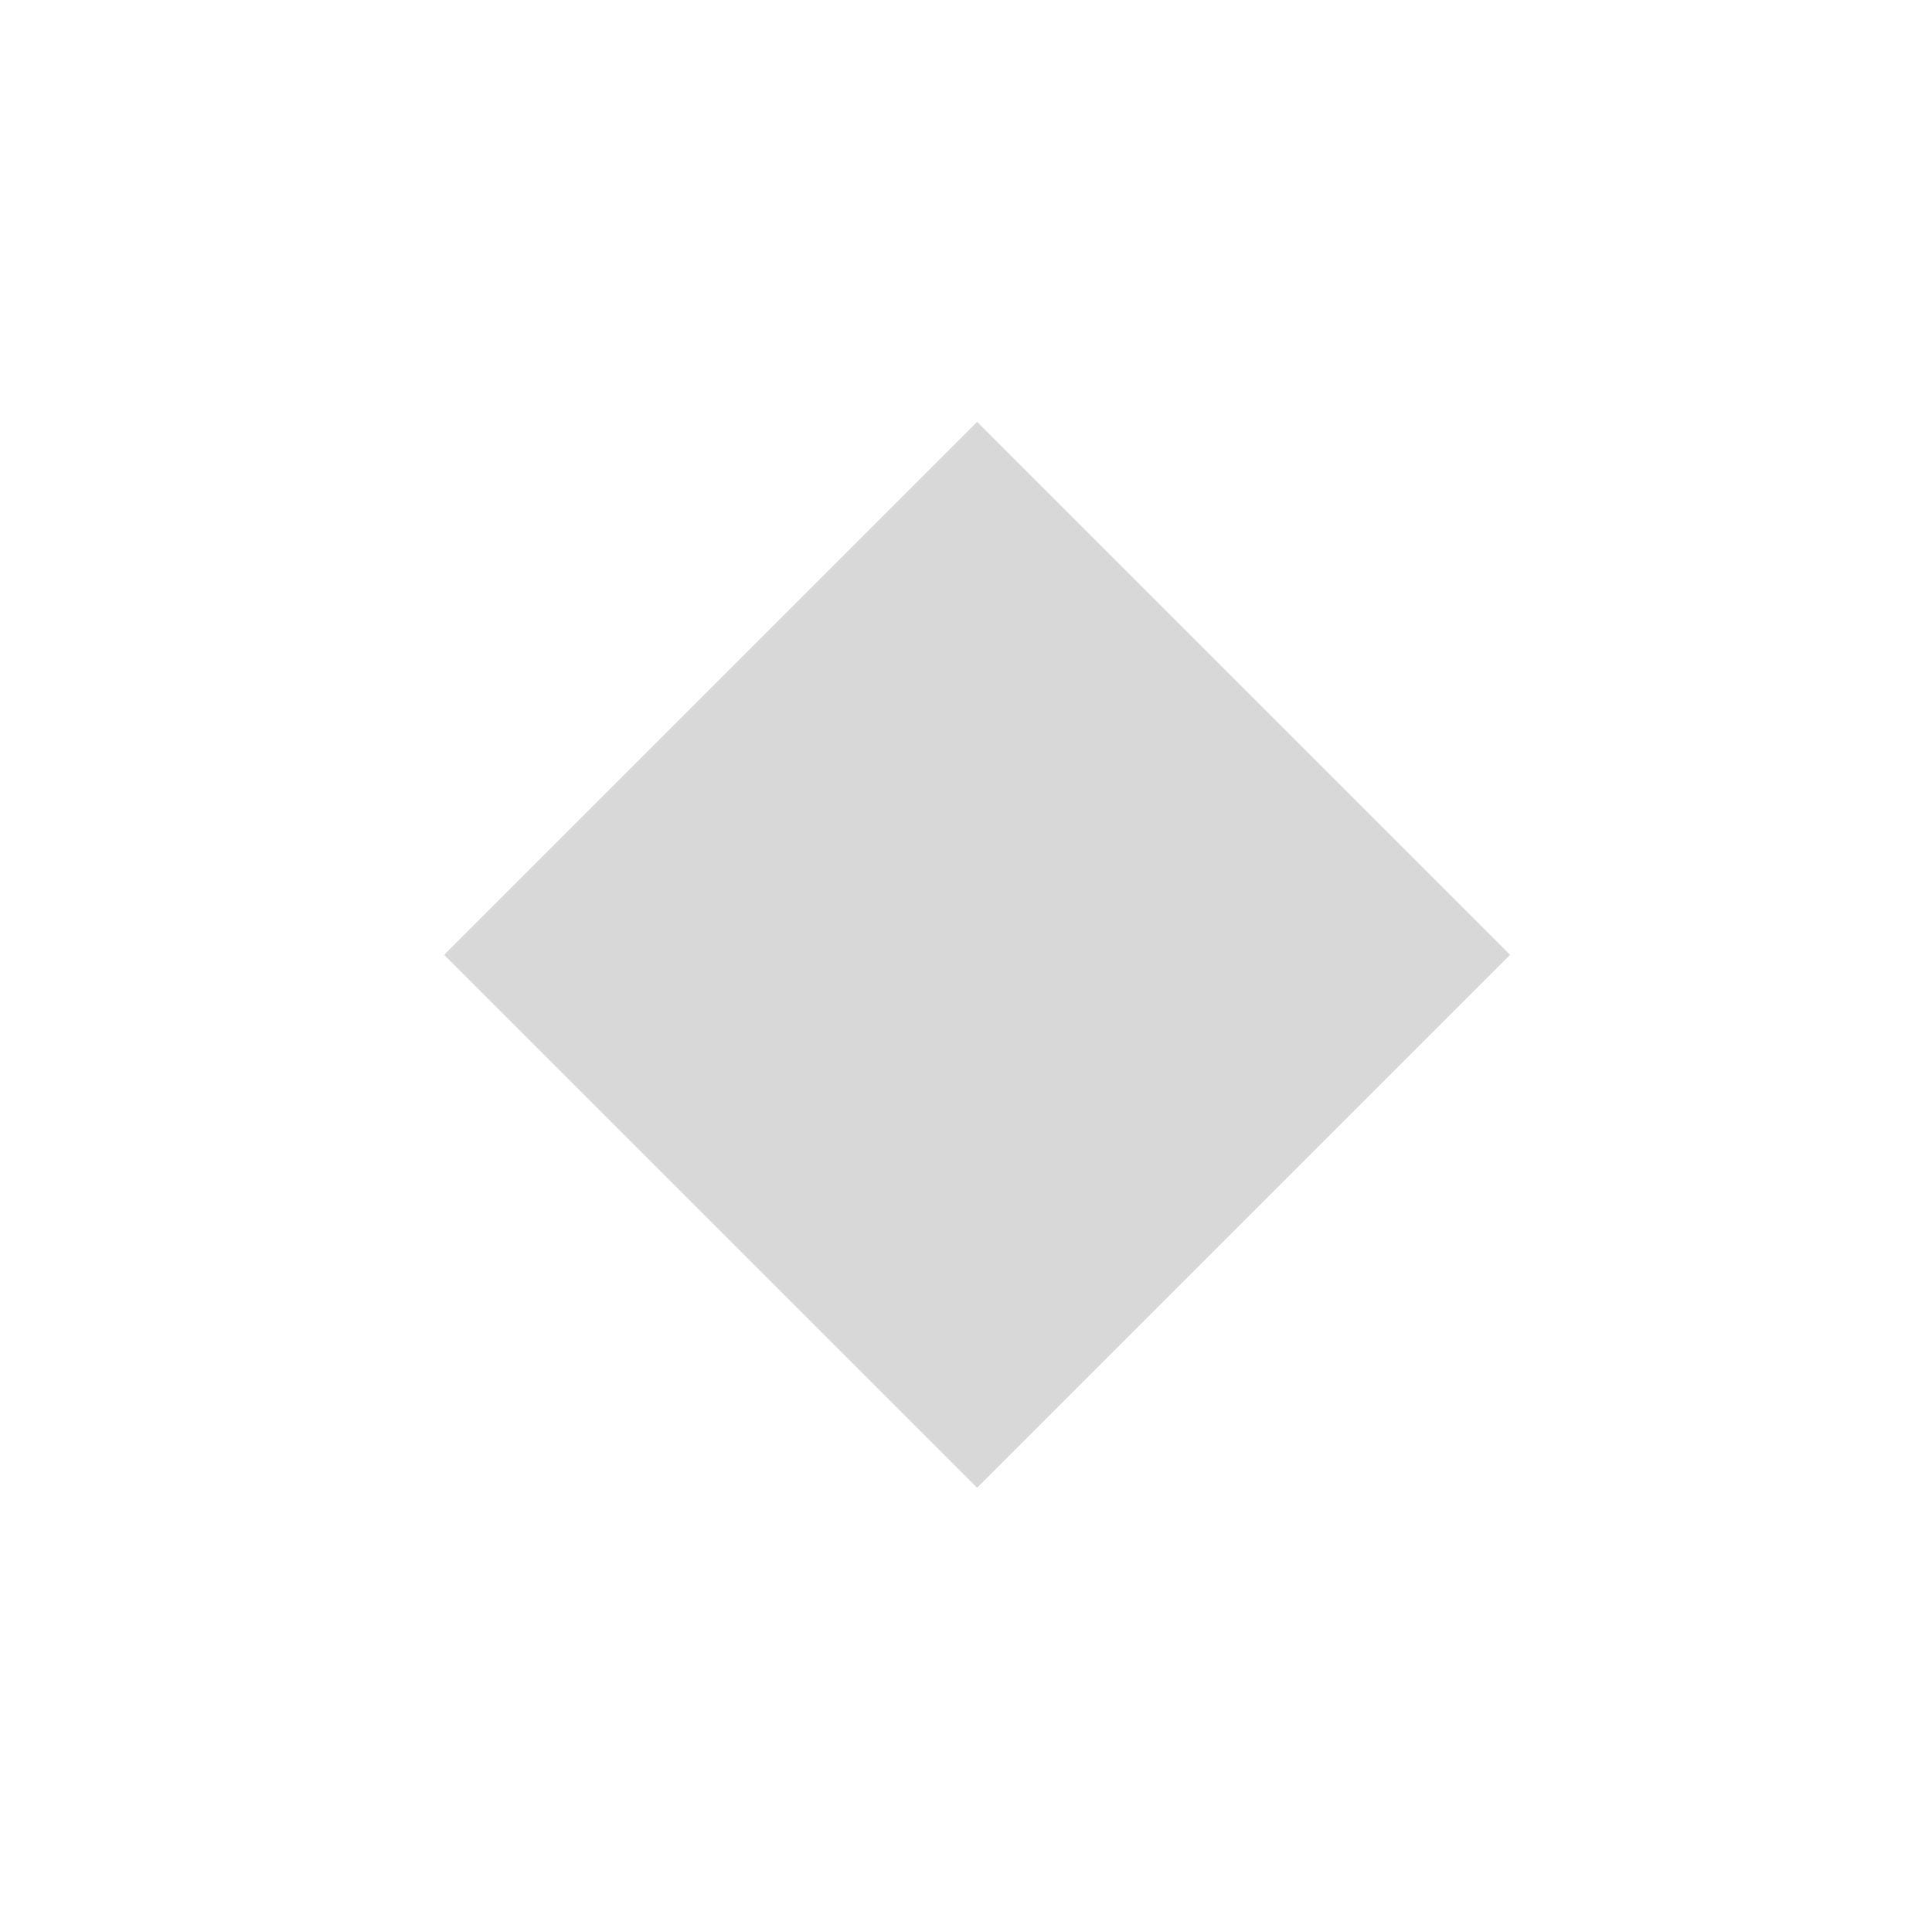
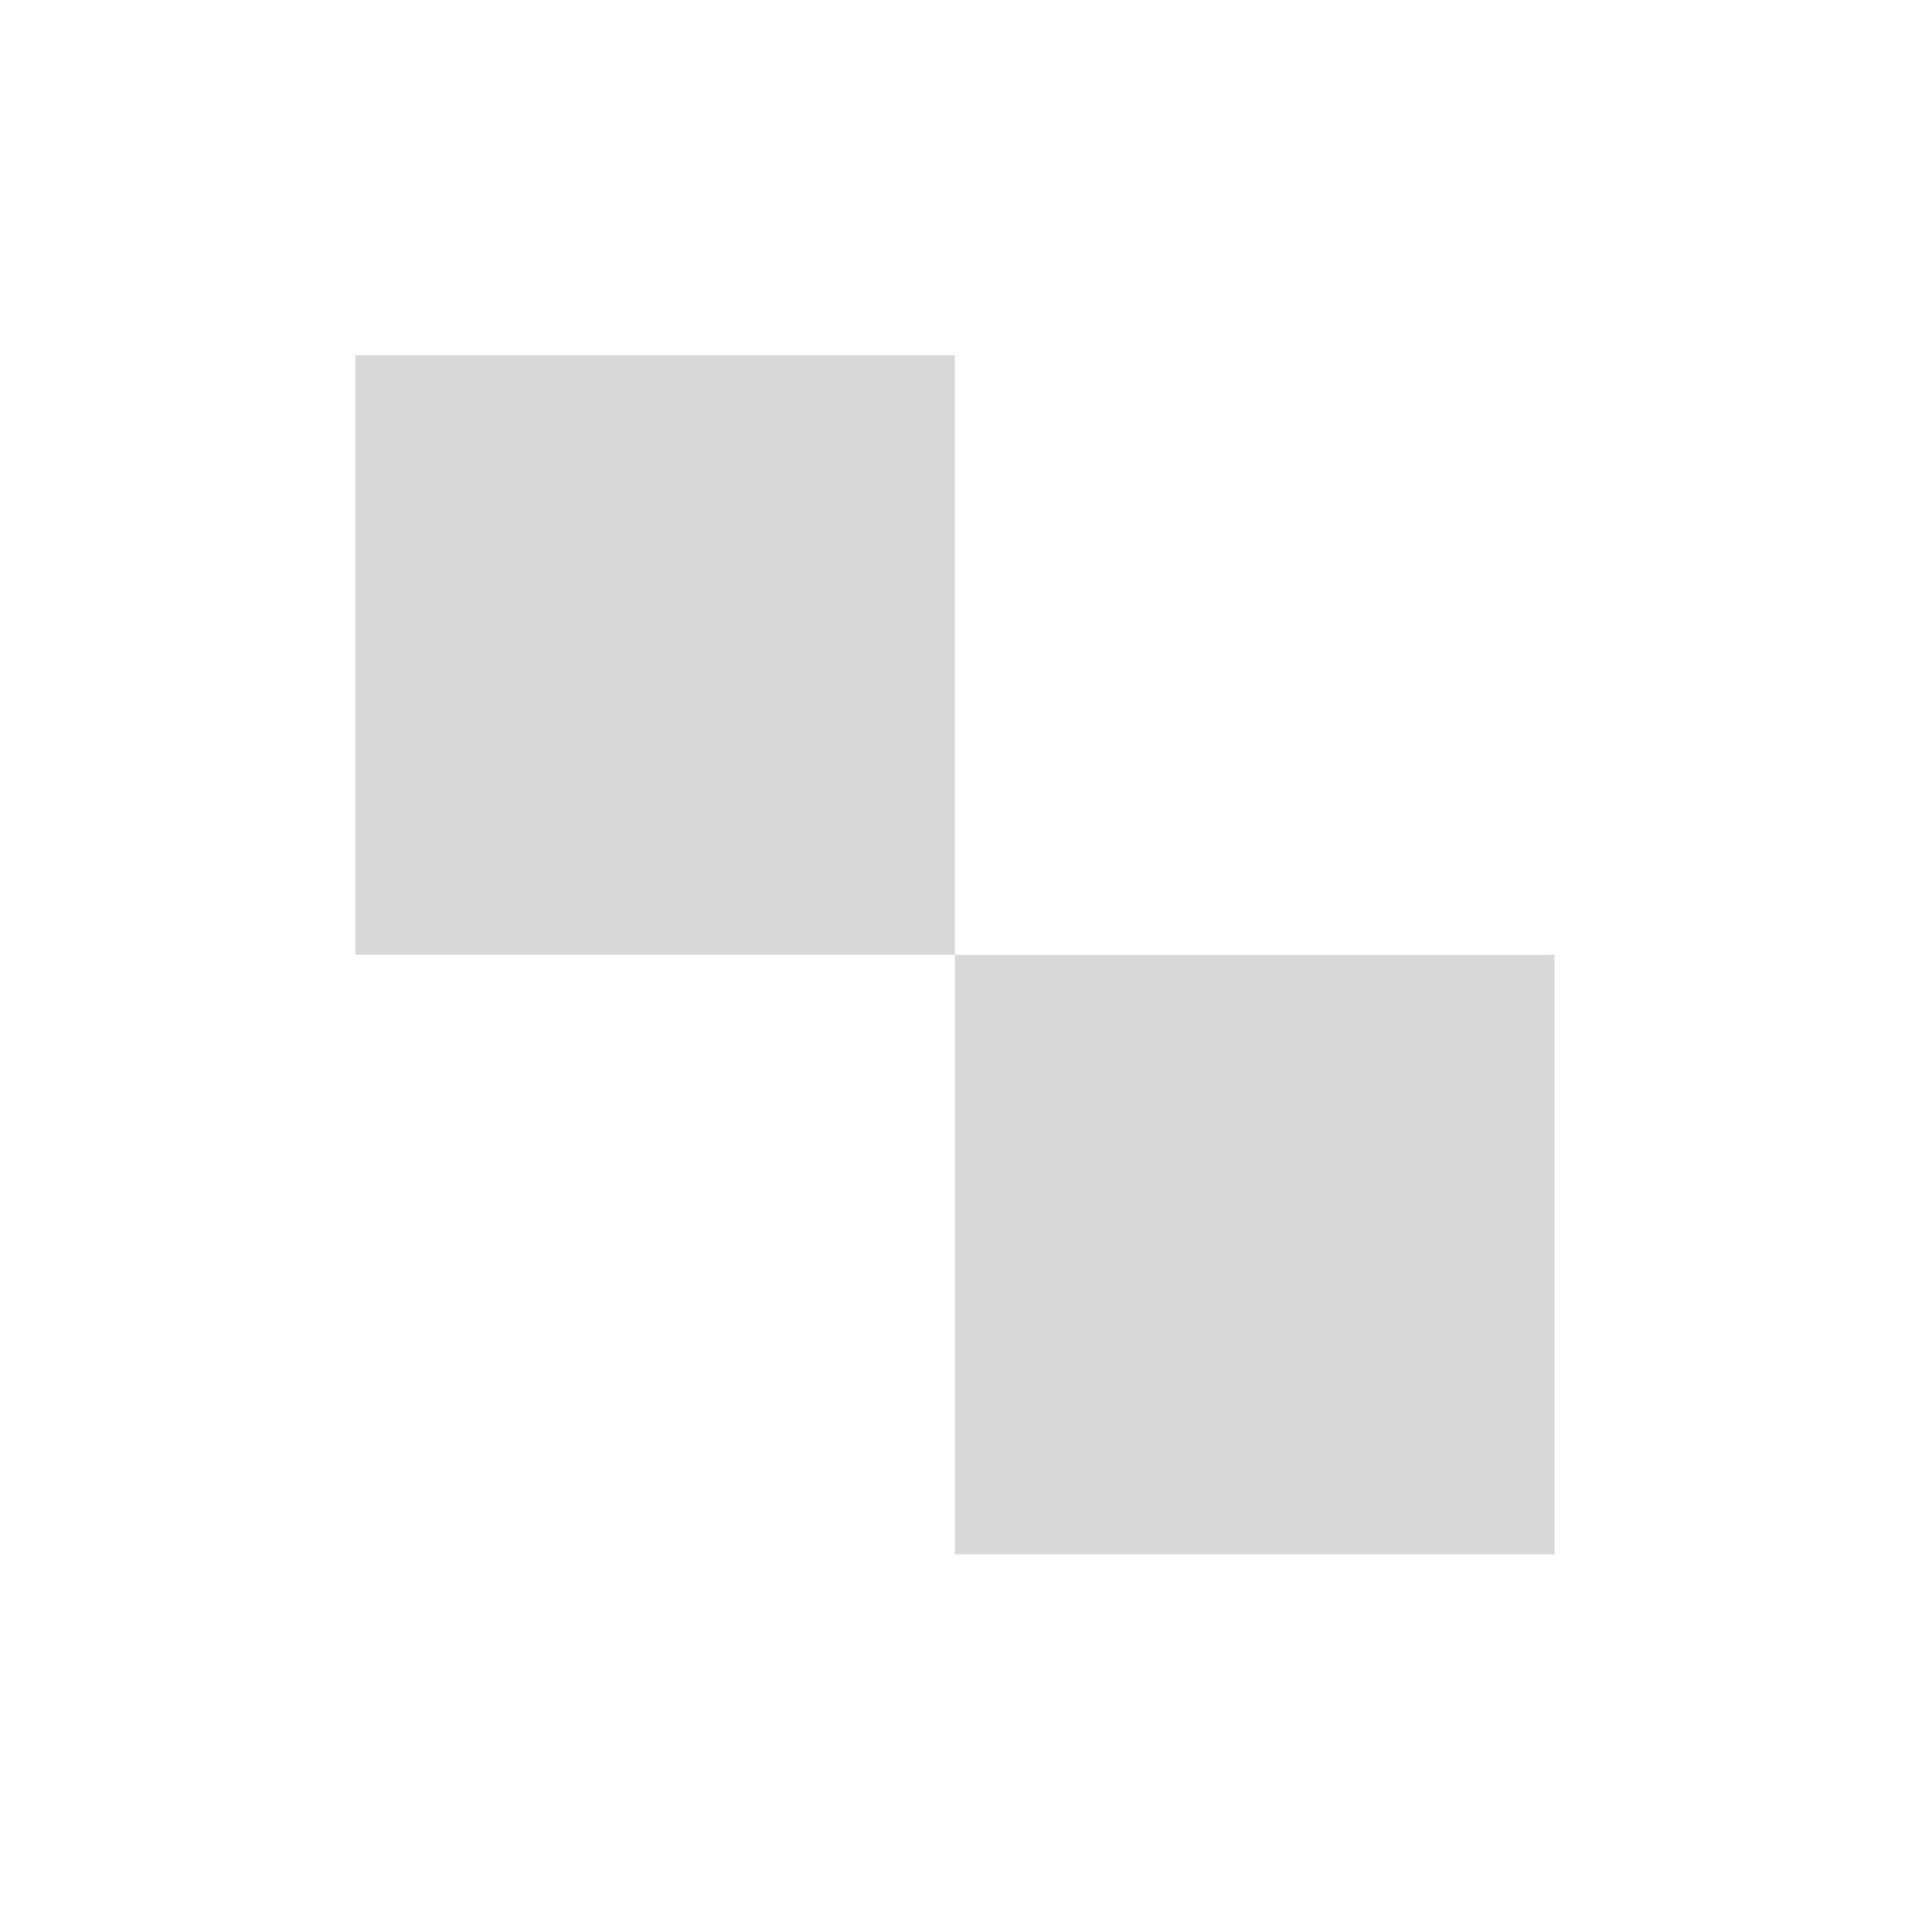
<svg xmlns="http://www.w3.org/2000/svg" width="174px" height="173px" viewBox="0 0 174 173" version="1.1">
  <g id="Podcast-Randomizer" stroke="none" stroke-width="1" fill="none" fill-rule="evenodd">
-     <g id="Shapes" transform="translate(-978, -124)">
-       <polygon id="Polygon" fill="#D8D8D8" points="1066 162 1114 210 1066 258 1018 210" />
-       <g id="Group-9" transform="translate(557, 124)" />
+     <g id="Shapes" transform="translate(-450, -564)">
+       <g id="Group-9" transform="translate(450, 124)" />
+       <g id="Group-10" transform="translate(482, 596)" fill="#D8D8D8">
+         <rect id="Rectangle" x="0" y="0" width="54" height="54" />
+         <rect id="Rectangle-Copy-15" x="54" y="54" width="54" height="54" />
+       </g>
    </g>
  </g>
</svg>
